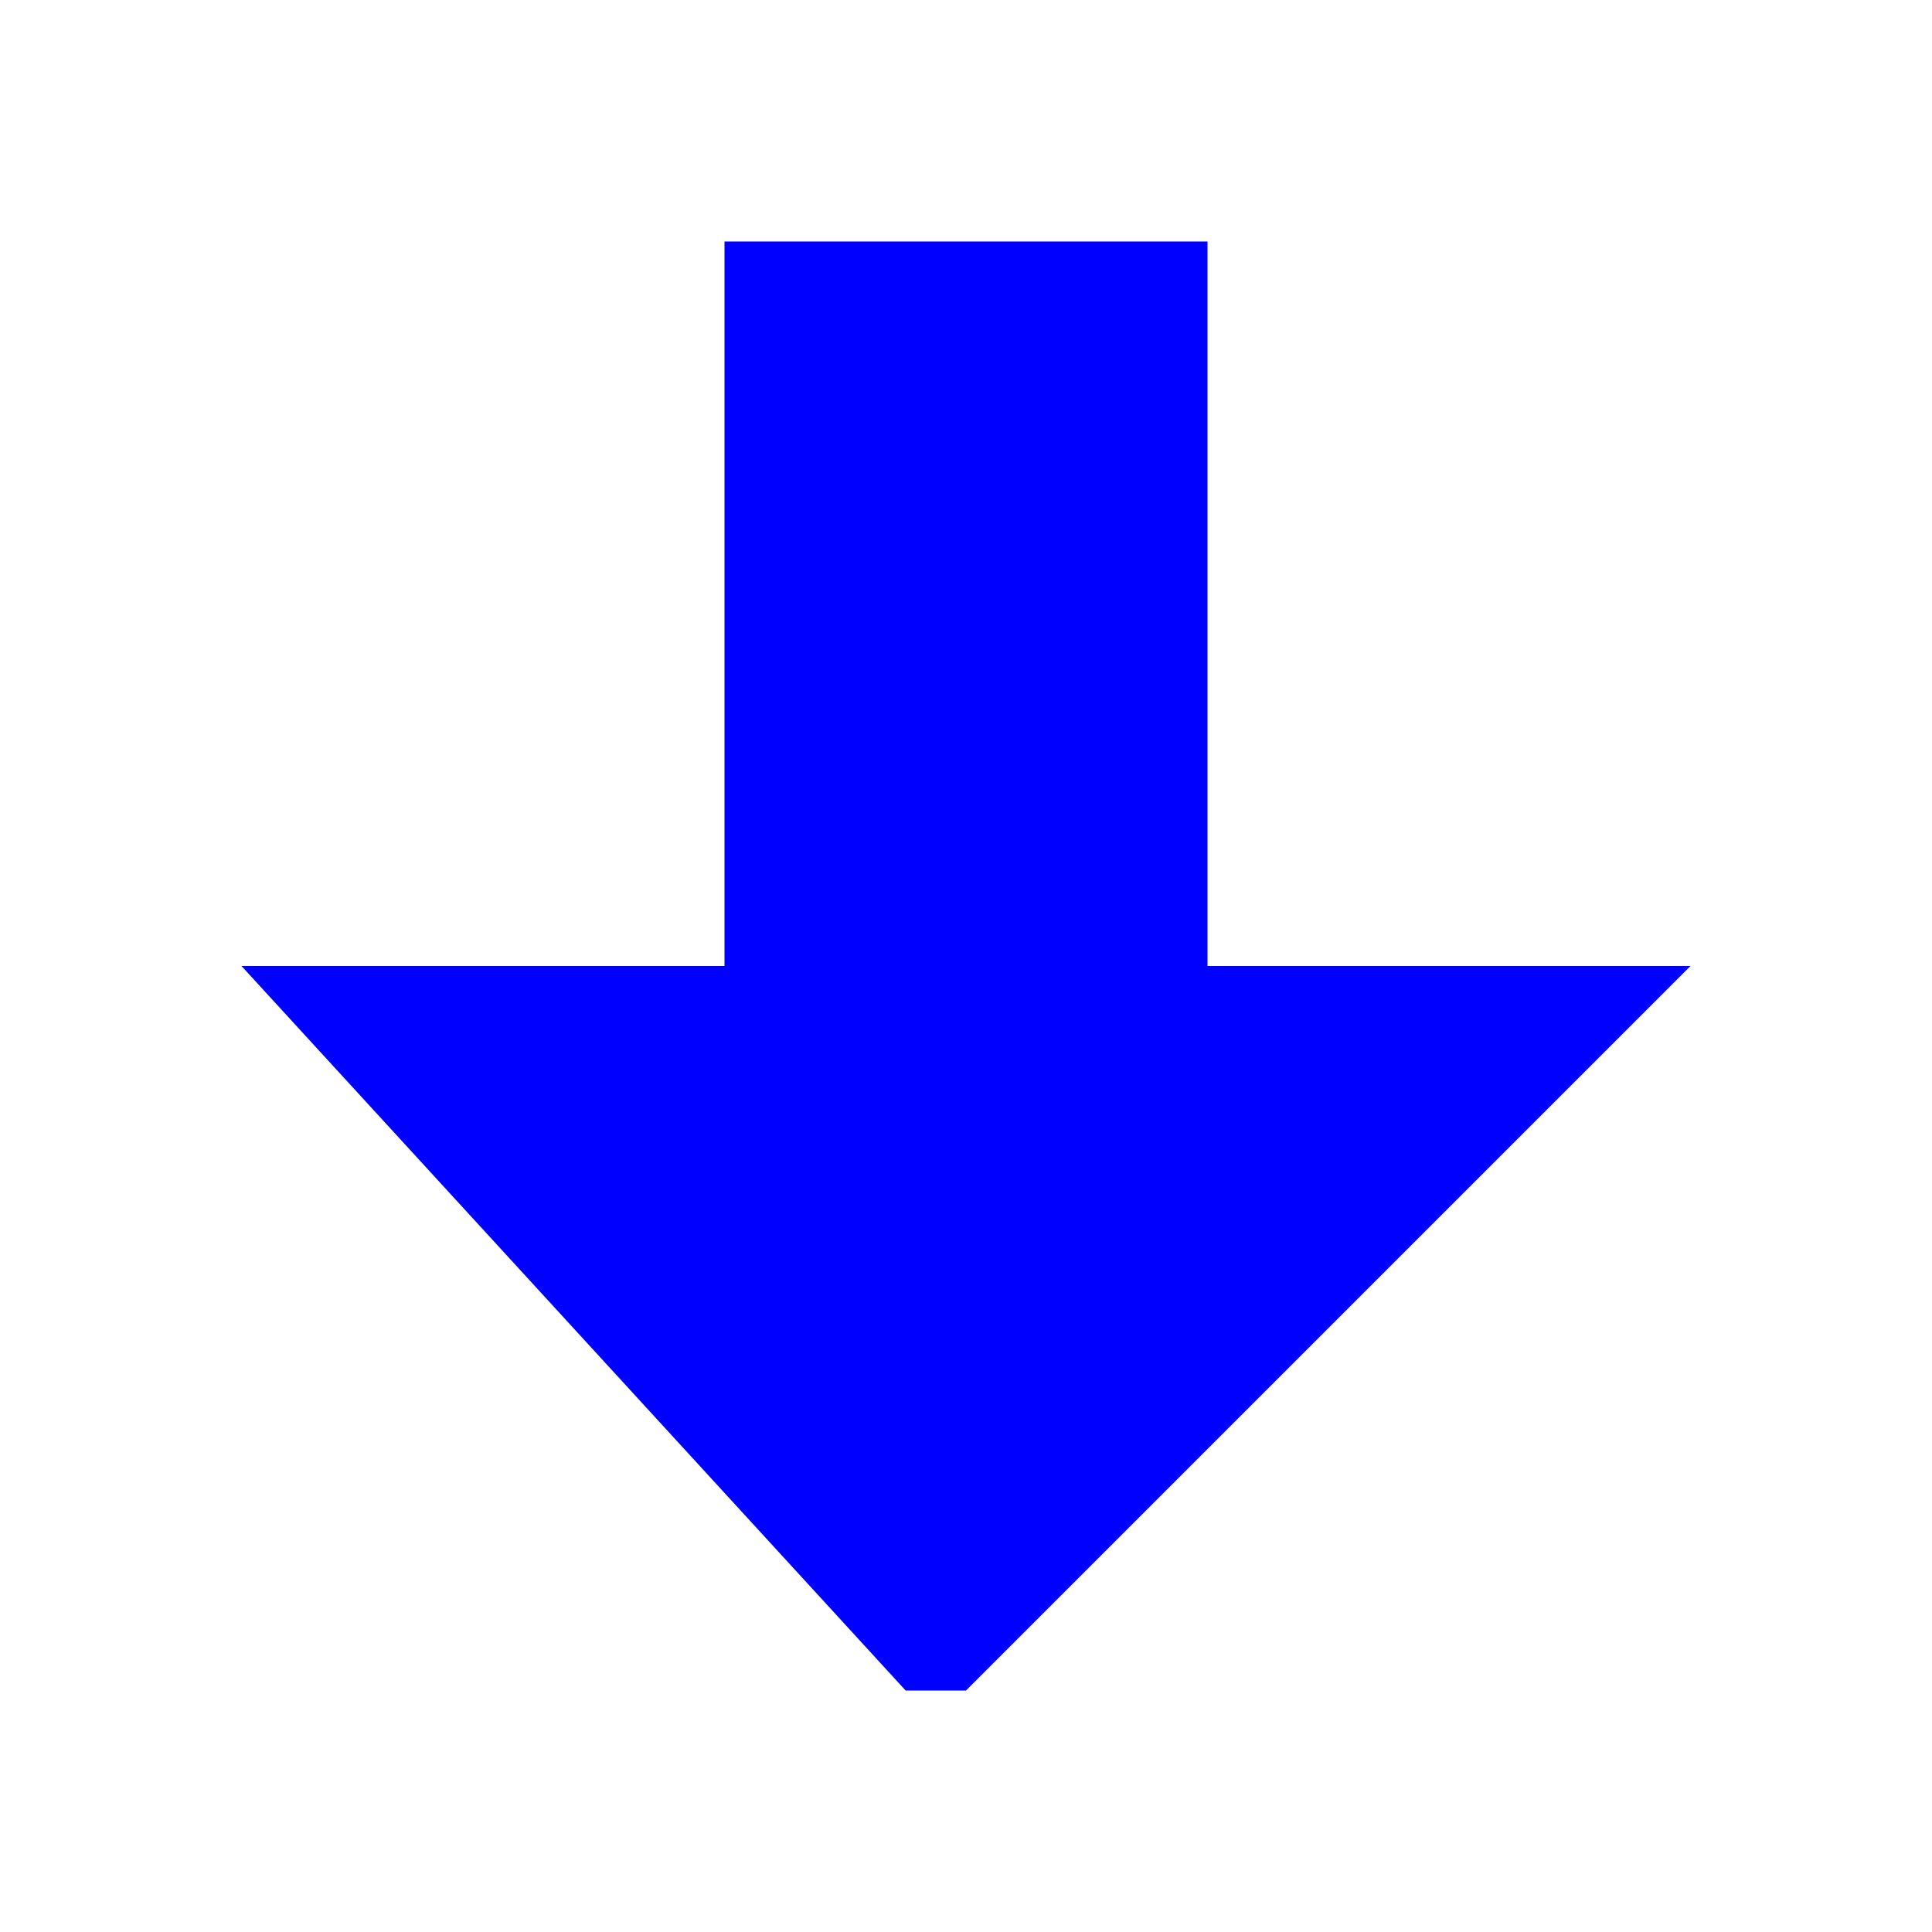
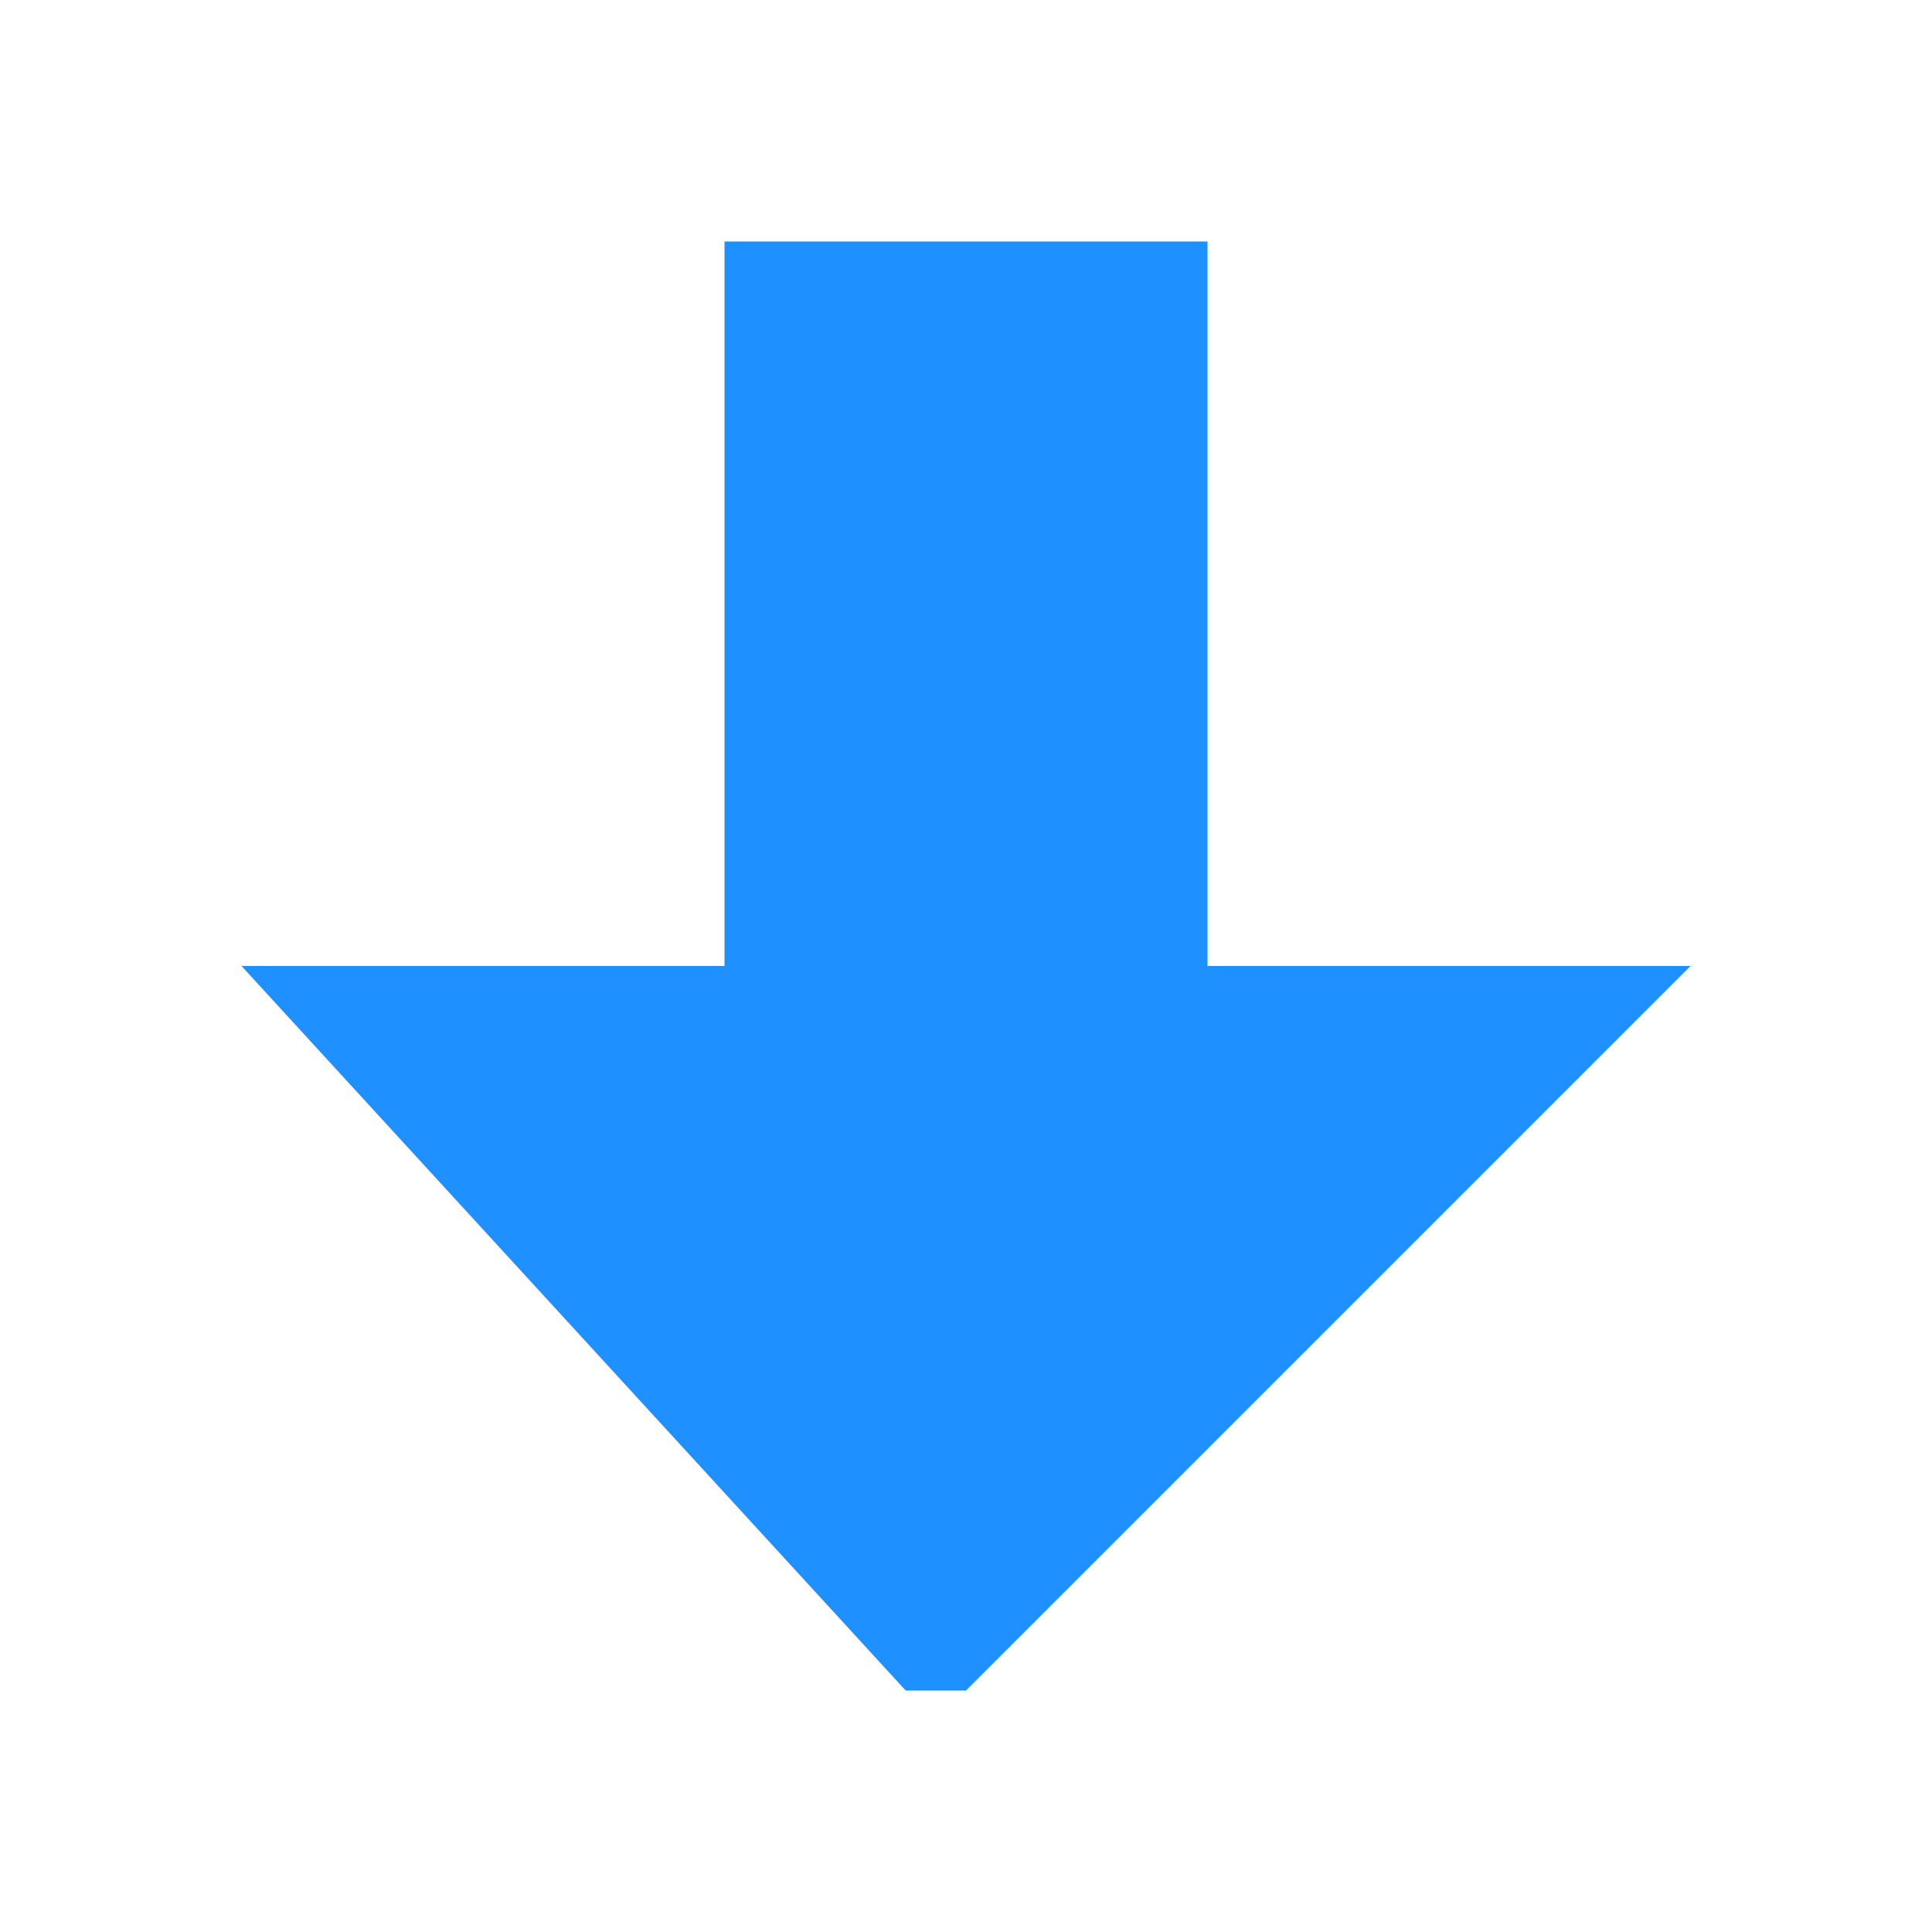
- <svg xmlns="http://www.w3.org/2000/svg" version="1.1" baseProfile="full" width="32" height="32" fill="blue">
+ <svg xmlns="http://www.w3.org/2000/svg" version="1.1" baseProfile="full" width="32" height="32" fill="dodgerblue">
  <rect x="12" y="4" width="8" height="12" />
  <polygon points="4 16, 28 16, 16 28, 15 28" />
</svg>
